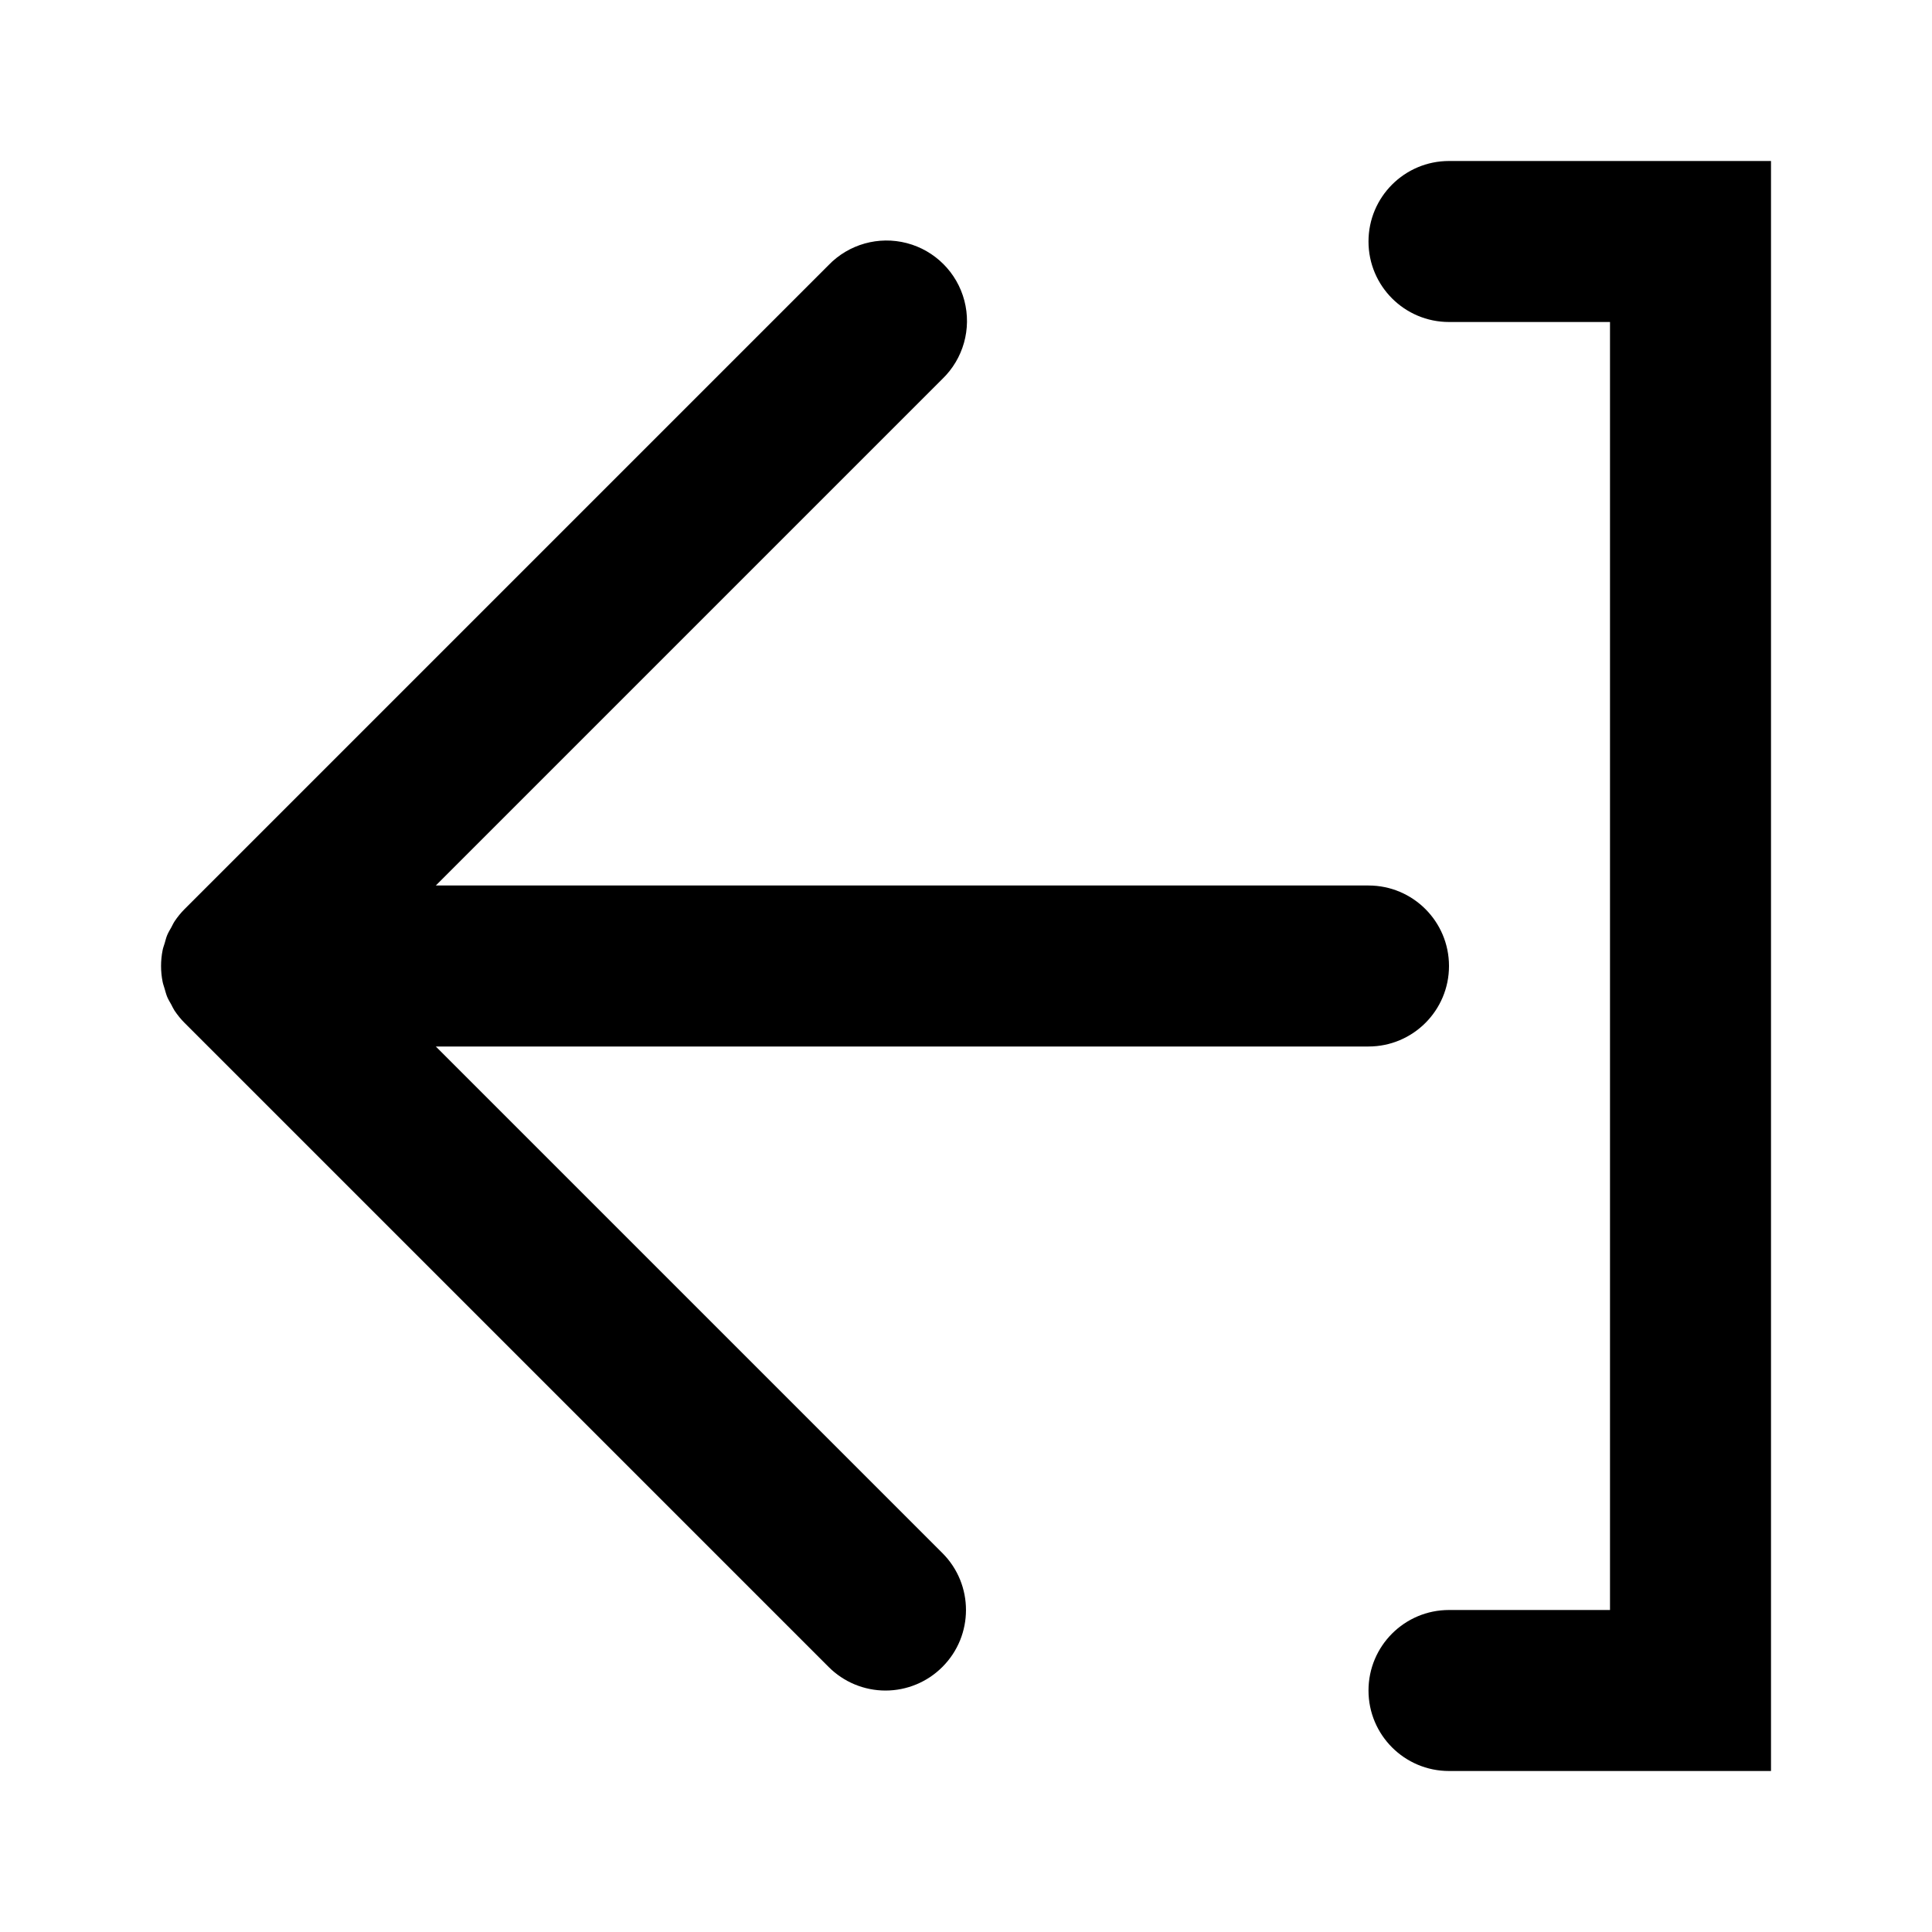
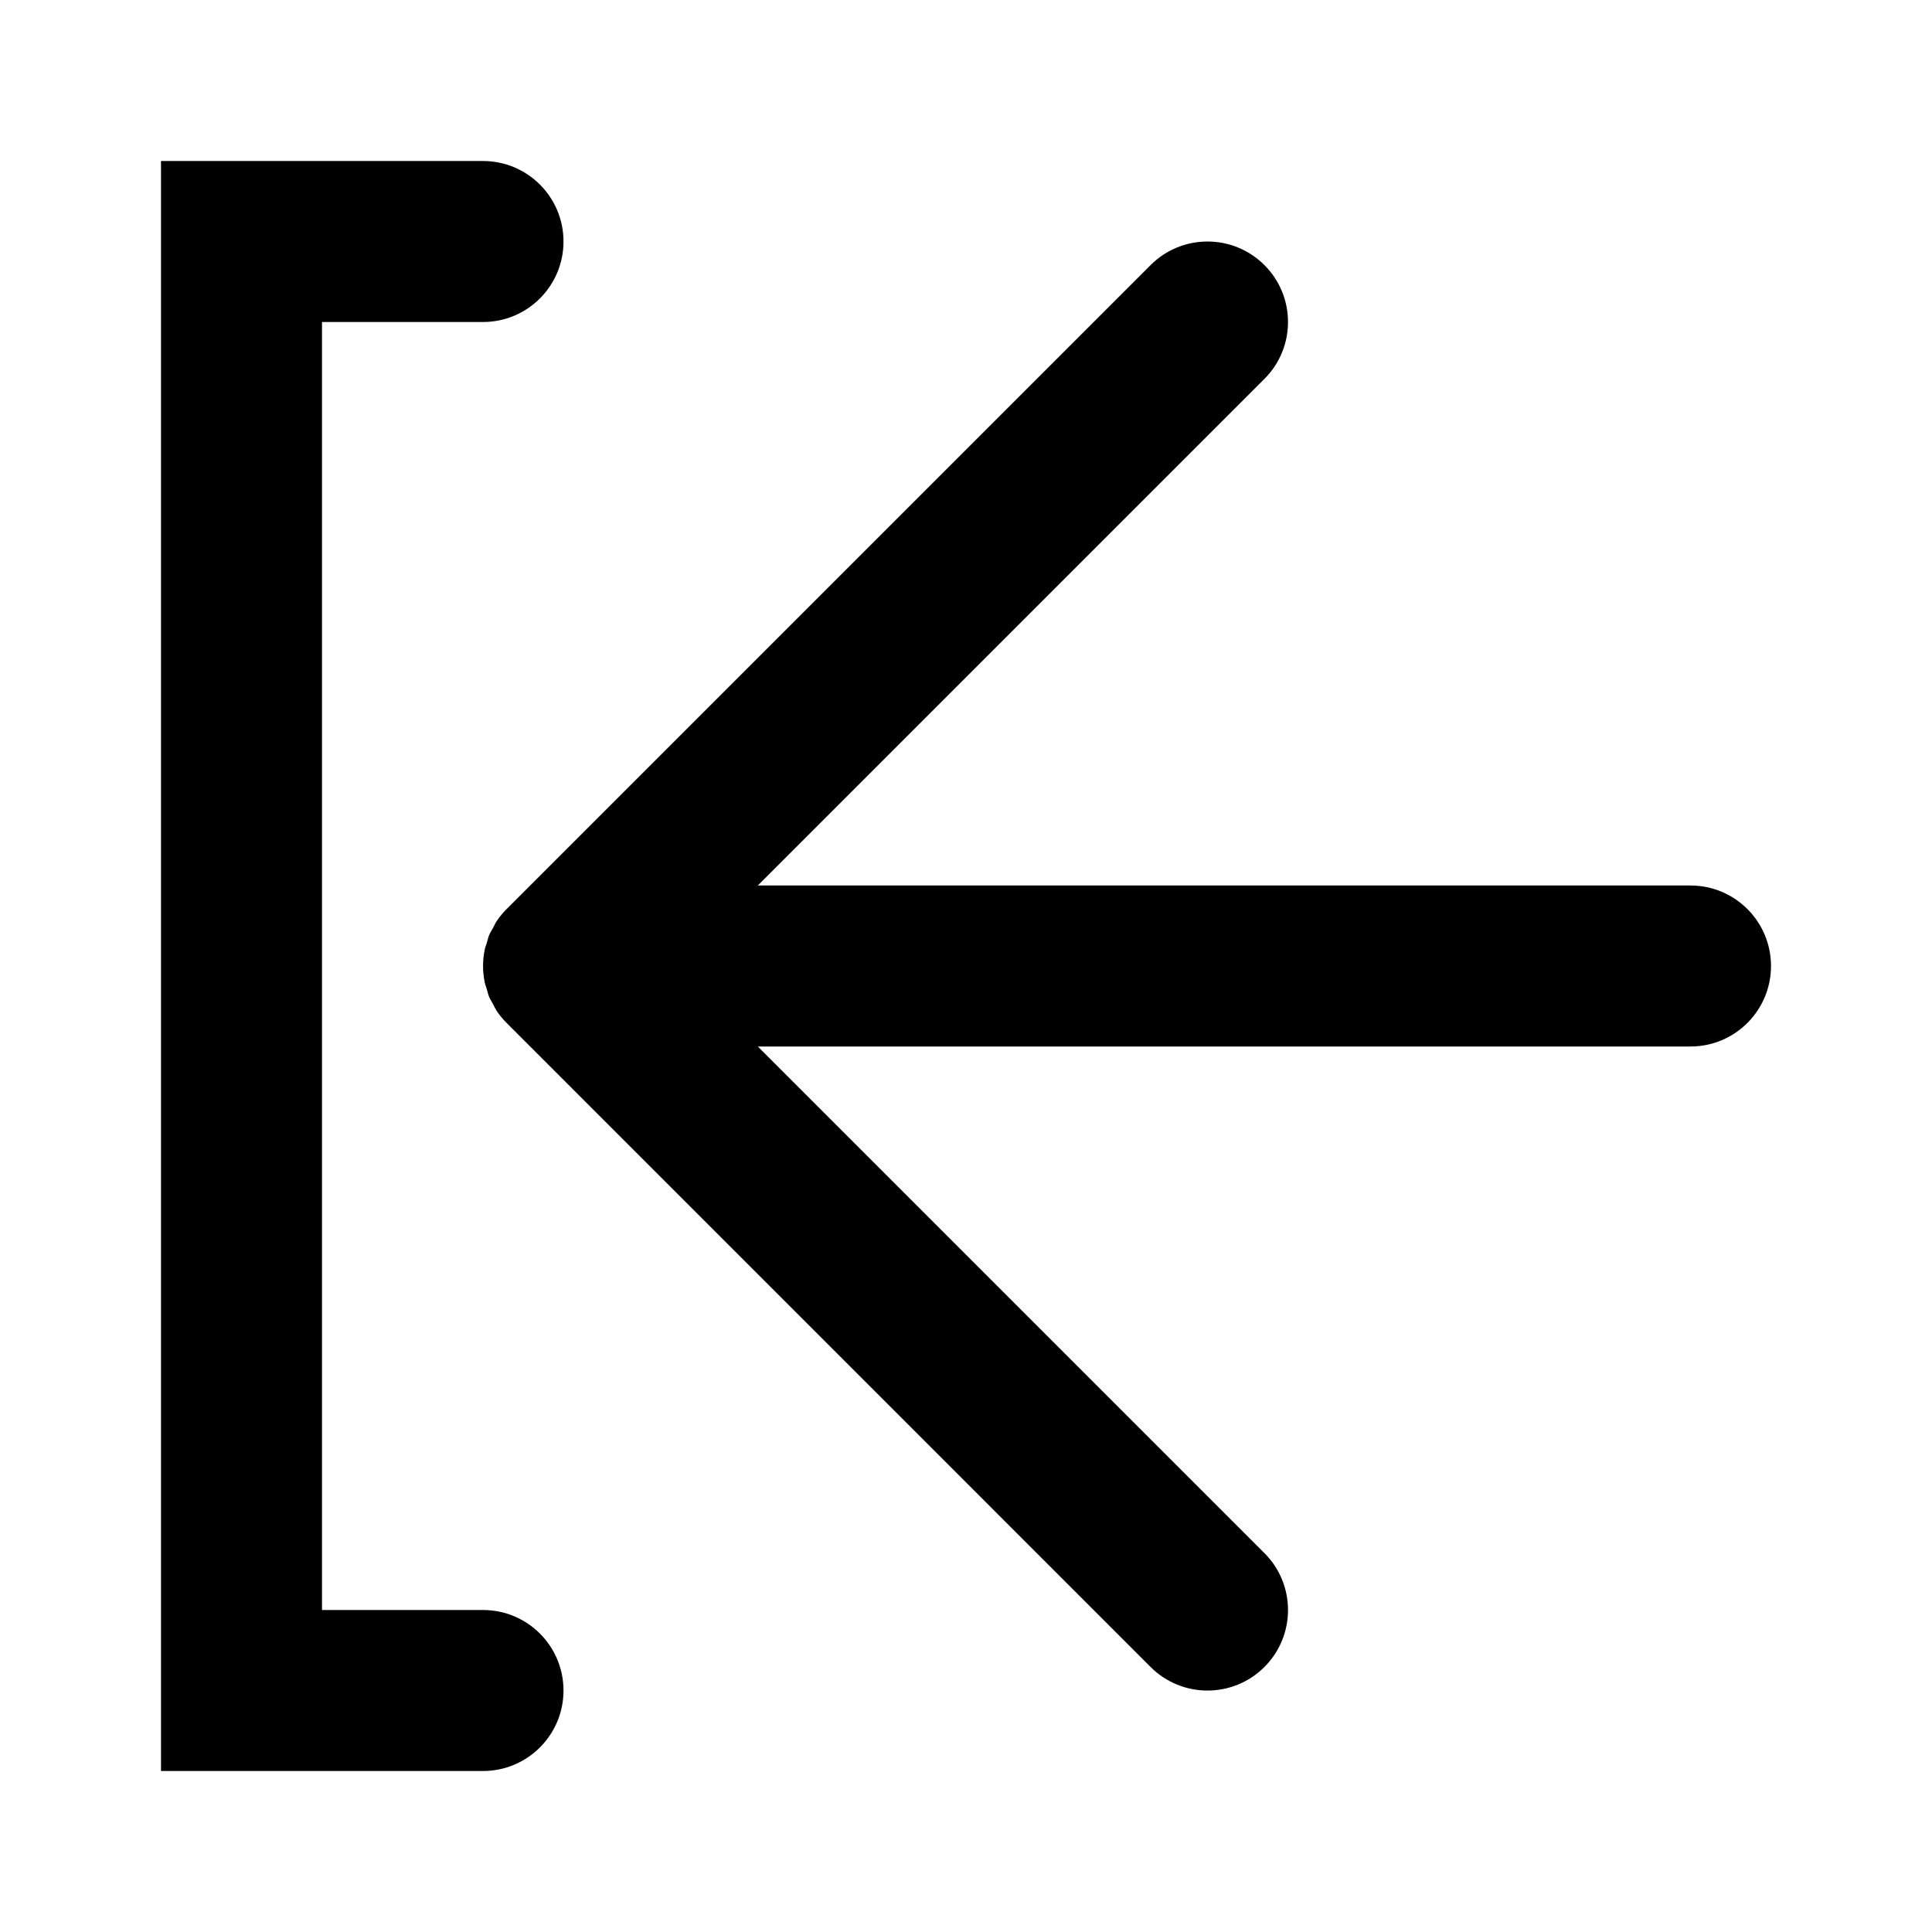
- <svg xmlns="http://www.w3.org/2000/svg" data-name="sign-out" width="48" height="48" viewBox="0 0 48 48">
-   <g data-name="Export">
-     <path d="M10.828 26H34a2 2 0 0 0 0-4H10.828L23.414 9.414a2 2 0 1 0-2.828-2.828L4.587 22.585a2.014 2.014 0 0 0-.25.306c-.032.048-.054.1-.081.149-.036.064-.075.127-.103.195-.027.065-.042.133-.062.2-.017.058-.04.113-.051.173a2.004 2.004 0 0 0 0 .783c.011.06.034.116.05.174.02.067.036.134.063.2.028.068.067.13.103.195.027.05.049.101.08.148.074.11.158.214.251.307l15.999 15.999a1.996 1.996 0 0 0 2.828 0 2 2 0 0 0 0-2.828L10.828 26Z" />
-     <path d="M36 4a2 2 0 0 0 0 4h4v32h-4a2 2 0 0 0 0 4h8V4h-8Z" />
-   </g>
+ <svg width="24" height="24" viewBox="0 0 24 24">
+   <path d="M6.294 11.292a1.003 1.003 0 0 0-.126.153c-.017.026-.028.053-.042.08-.017.03-.036.06-.05.092-.013.034-.021.069-.031.103-.009.028-.02.055-.025.084a1.006 1.006 0 0 0 0 .392c.005.03.016.056.025.084.01.035.018.07.031.103.014.033.033.062.05.093.014.026.026.054.042.079a.997.997 0 0 0 .126.153l7.999 8a1 1 0 1 0 1.414-1.415L9.414 13H21a1 1 0 0 0 0-2H9.414l6.293-6.293A.996.996 0 0 0 16 4a.996.996 0 0 0-.293-.707 1 1 0 0 0-1.414 0l-8 8Z" />
+   <path d="M2 22h4a1 1 0 0 0 0-2H4V4h2a1 1 0 0 0 0-2H2v20Z" />
</svg>
